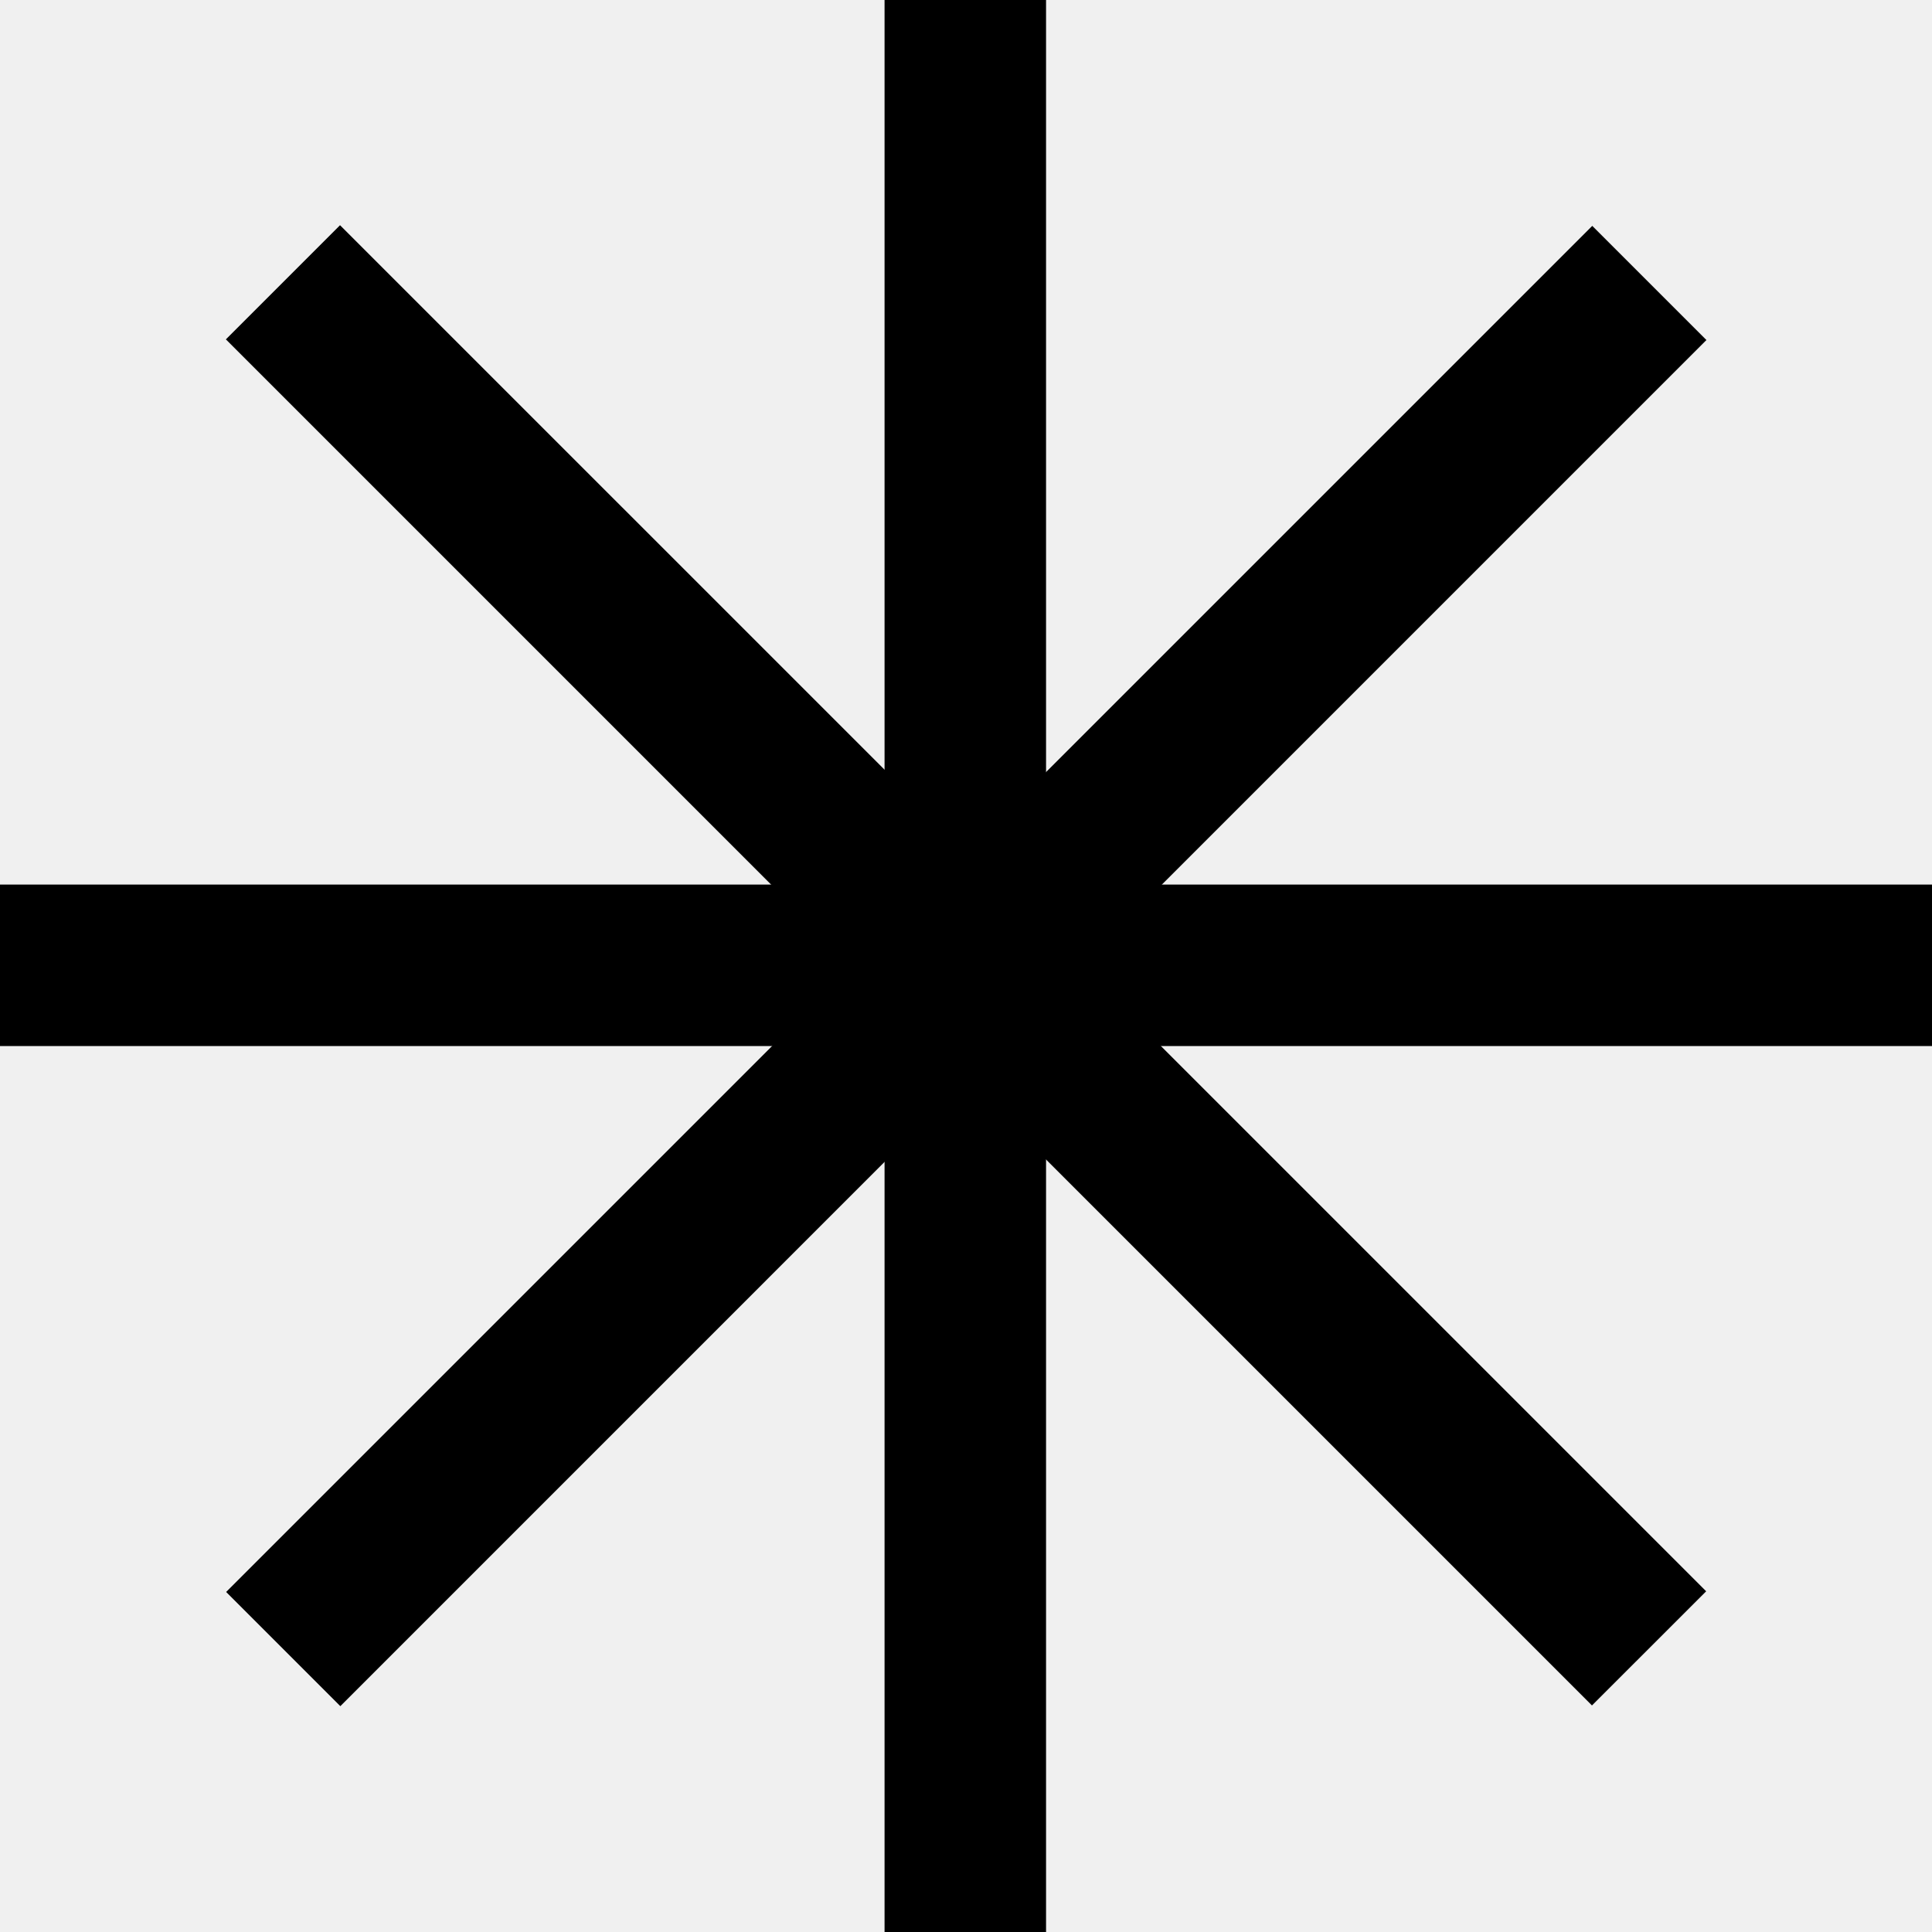
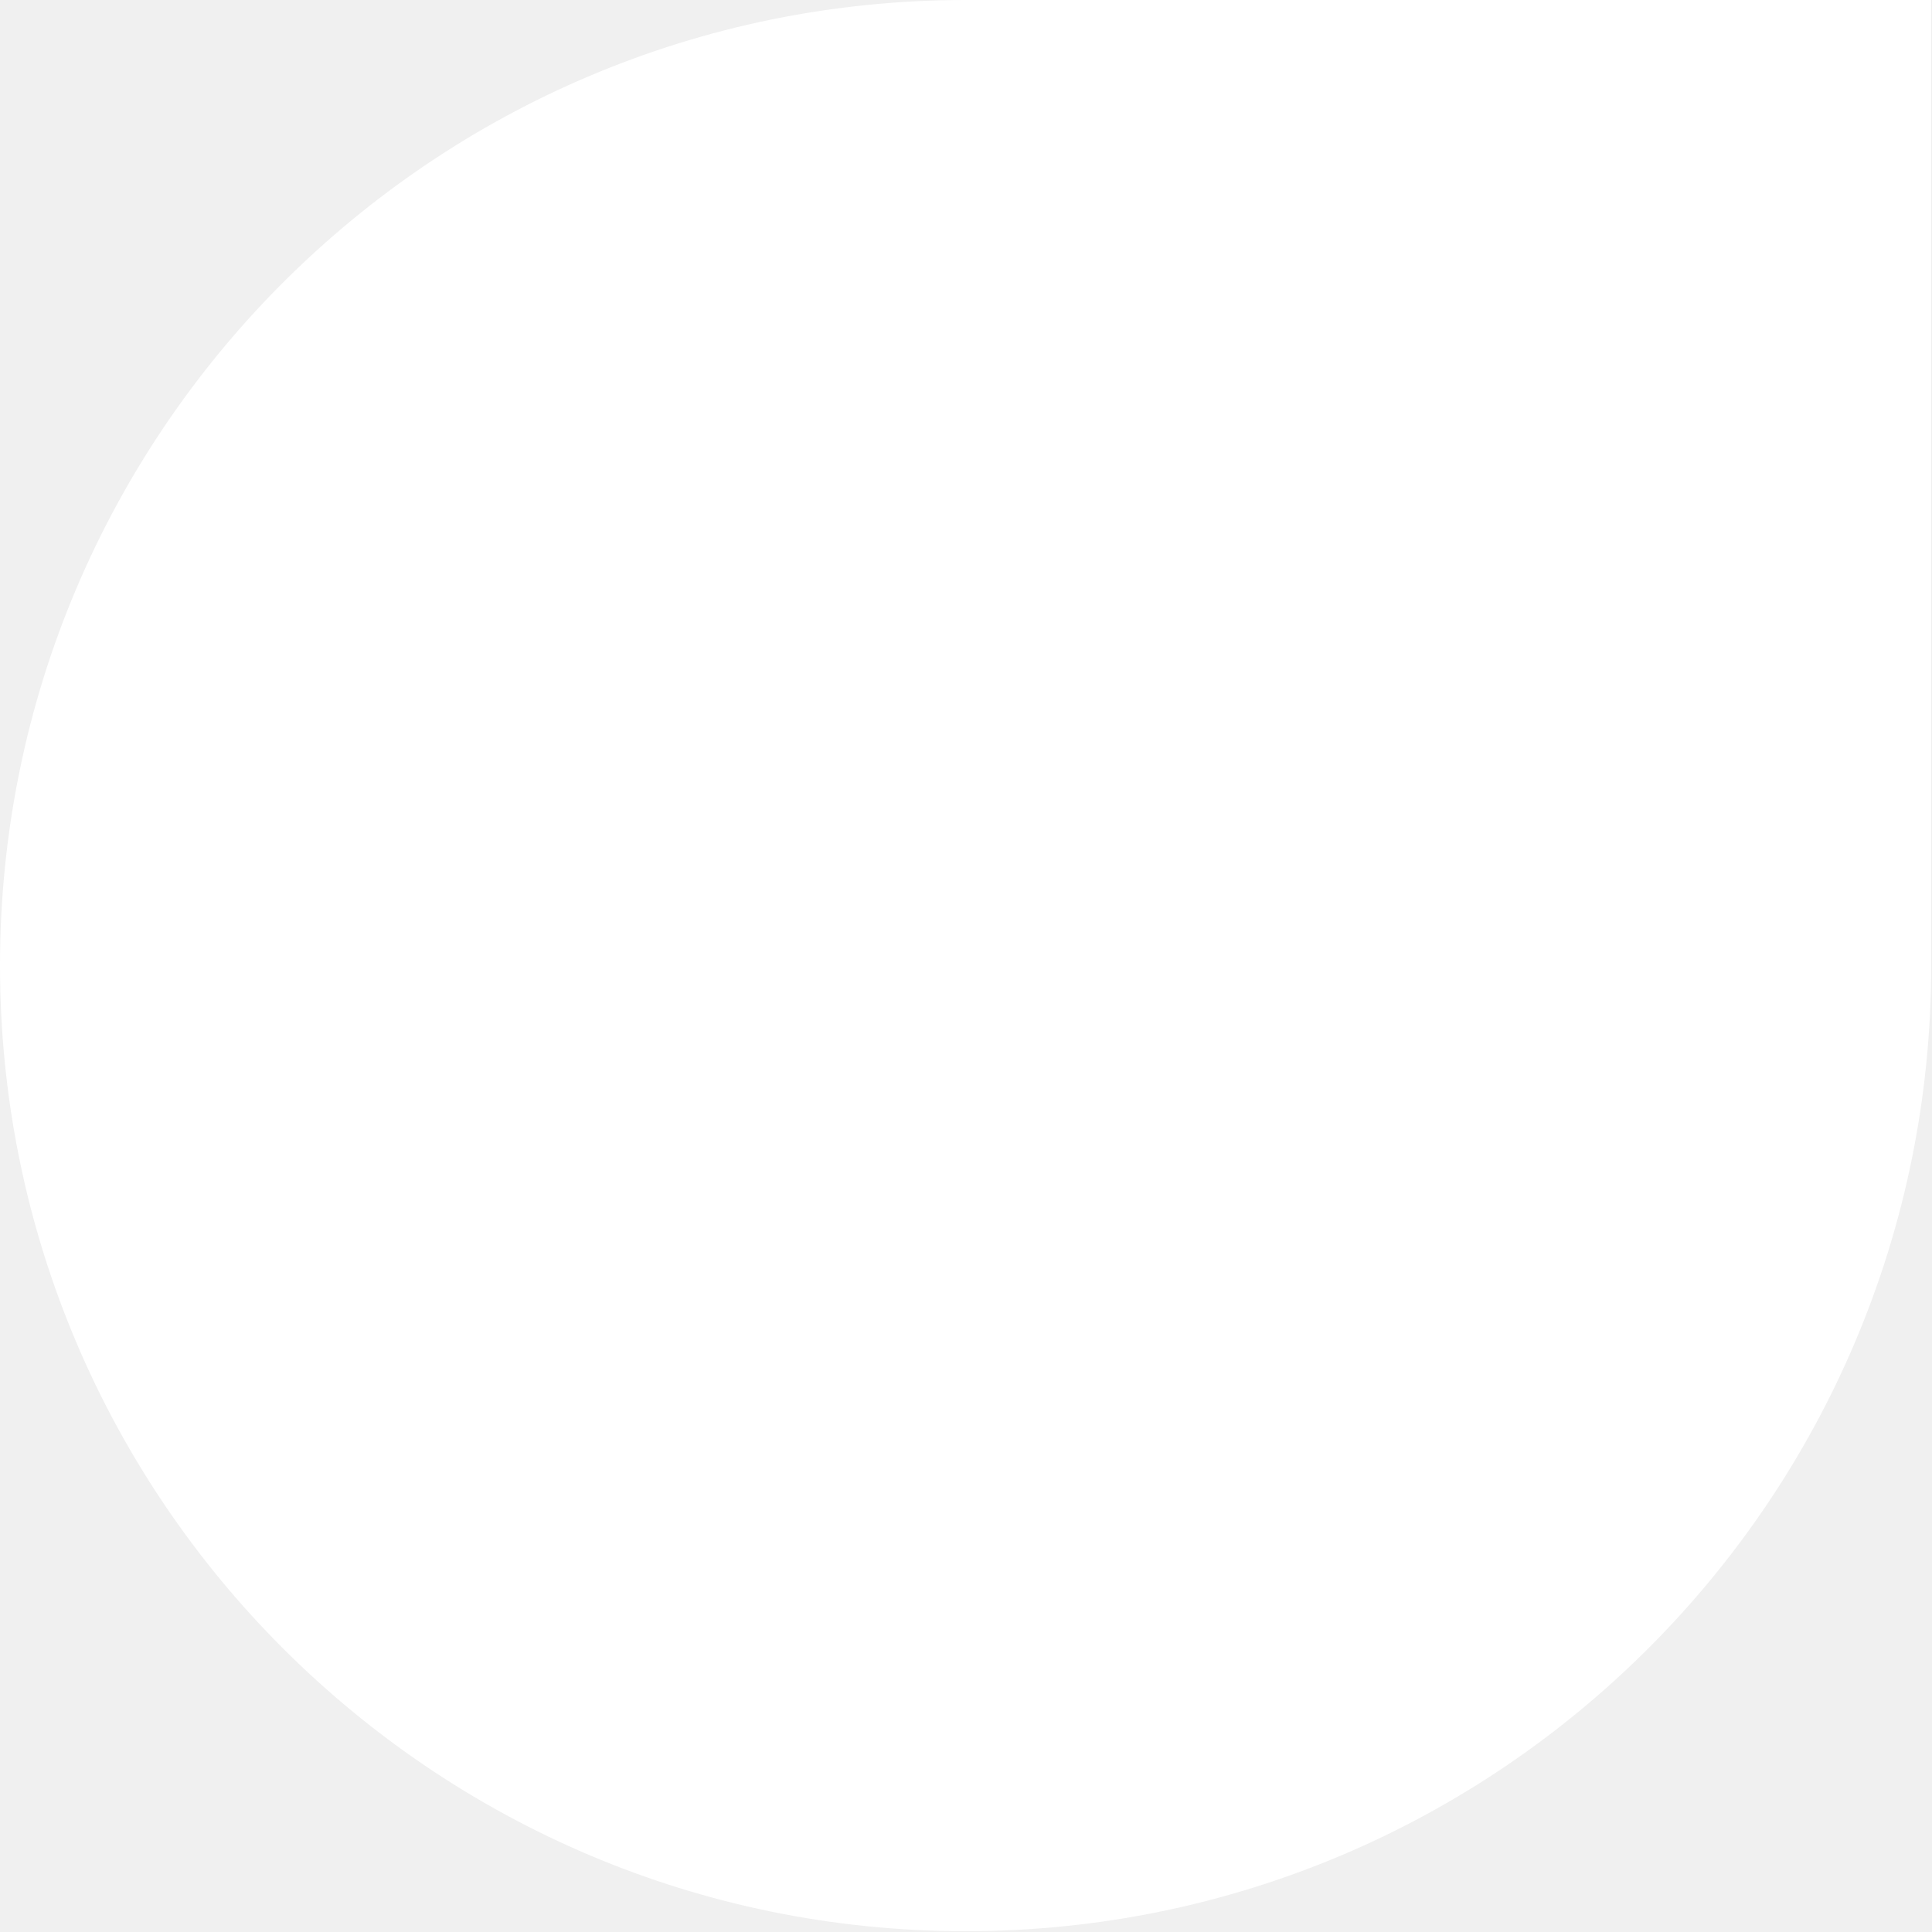
- <svg xmlns="http://www.w3.org/2000/svg" width="46" height="46" viewBox="0 0 46 46" fill="none">
-   <path d="M24.906 0H21.061V46H24.906V0Z" fill="currentColor" />
-   <path d="M46 21.061H0V24.906H46V21.061Z" fill="currentColor" />
-   <path d="M37.904 40.606L40.623 37.888L8.096 5.362L5.378 8.08L37.904 40.606Z" fill="currentColor" />
-   <path d="M5.384 37.904L8.103 40.623L40.629 8.096L37.911 5.378L5.384 37.904Z" fill="currentColor" />
+ <svg xmlns="http://www.w3.org/2000/svg" width="22" height="22" viewBox="0 0 22 22" fill="none">
+   <path d="M21.991 0V10.994C21.991 14.03 20.761 16.78 18.771 18.769C16.782 20.759 14.034 21.991 10.996 21.991C7.959 21.991 5.211 20.759 3.221 18.769C1.231 16.78 0 14.032 0 10.994C0 4.921 4.923 0 10.996 0H21.991Z" fill="white" />
</svg>
